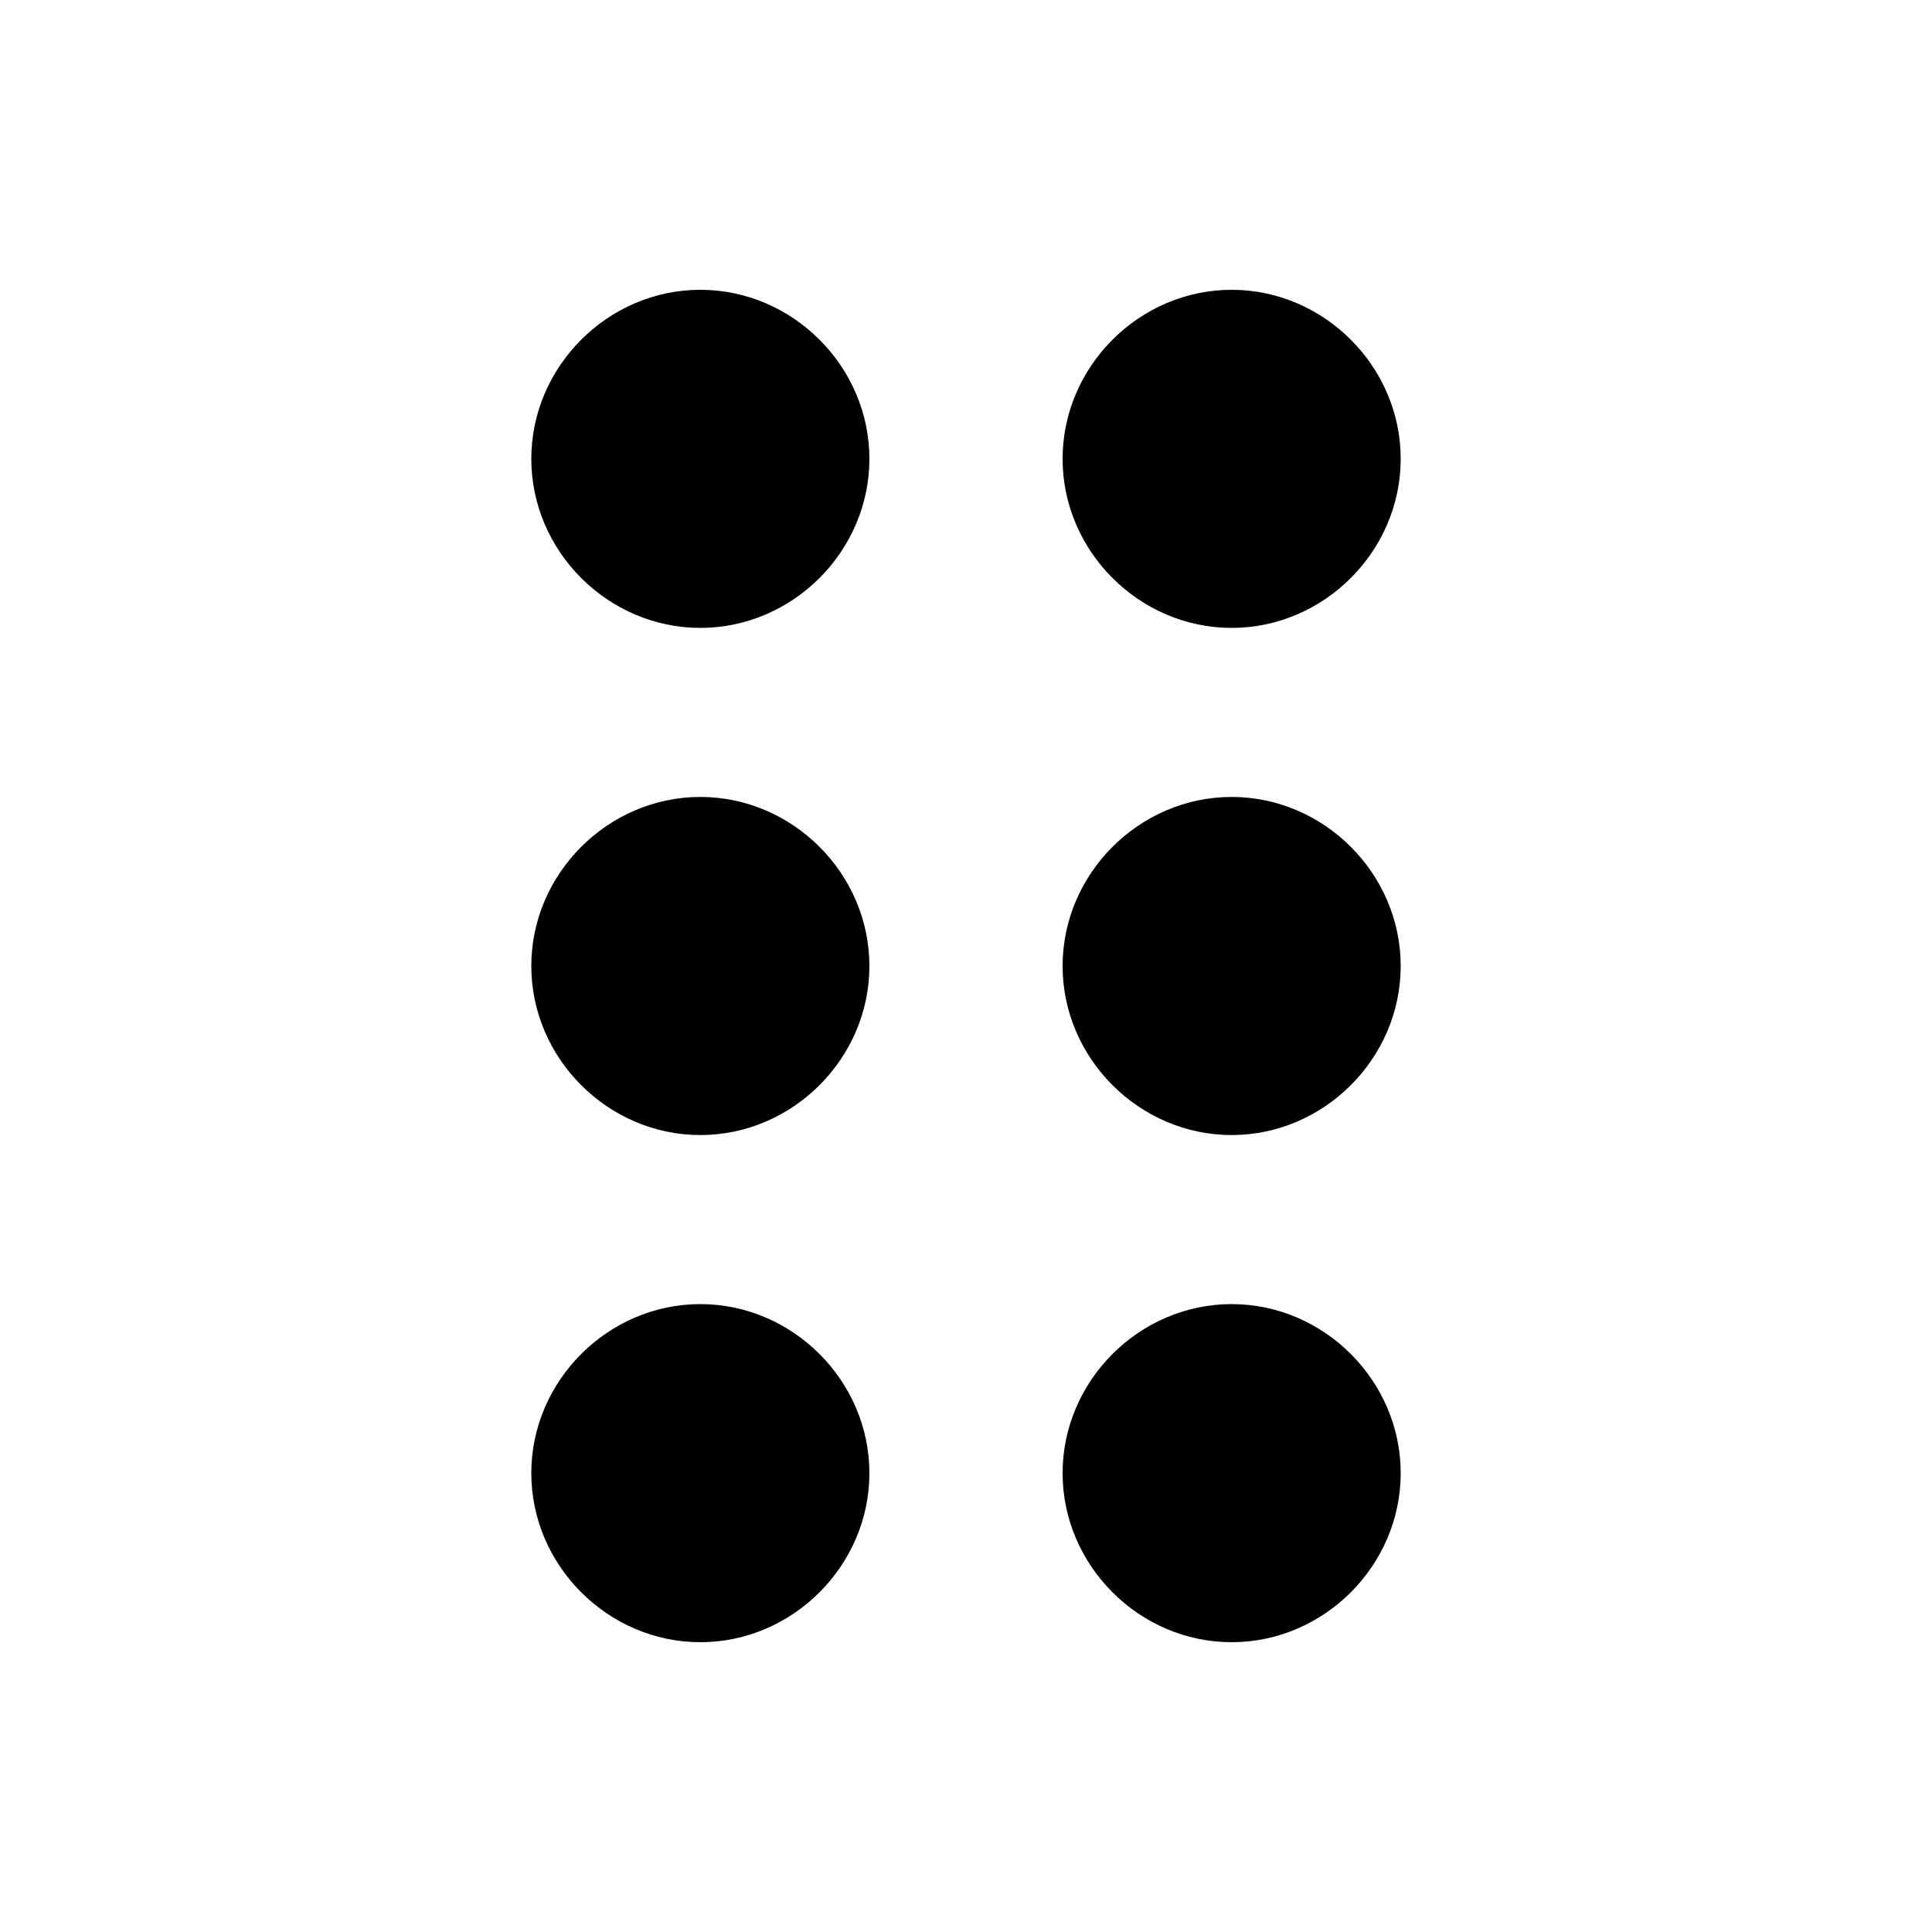
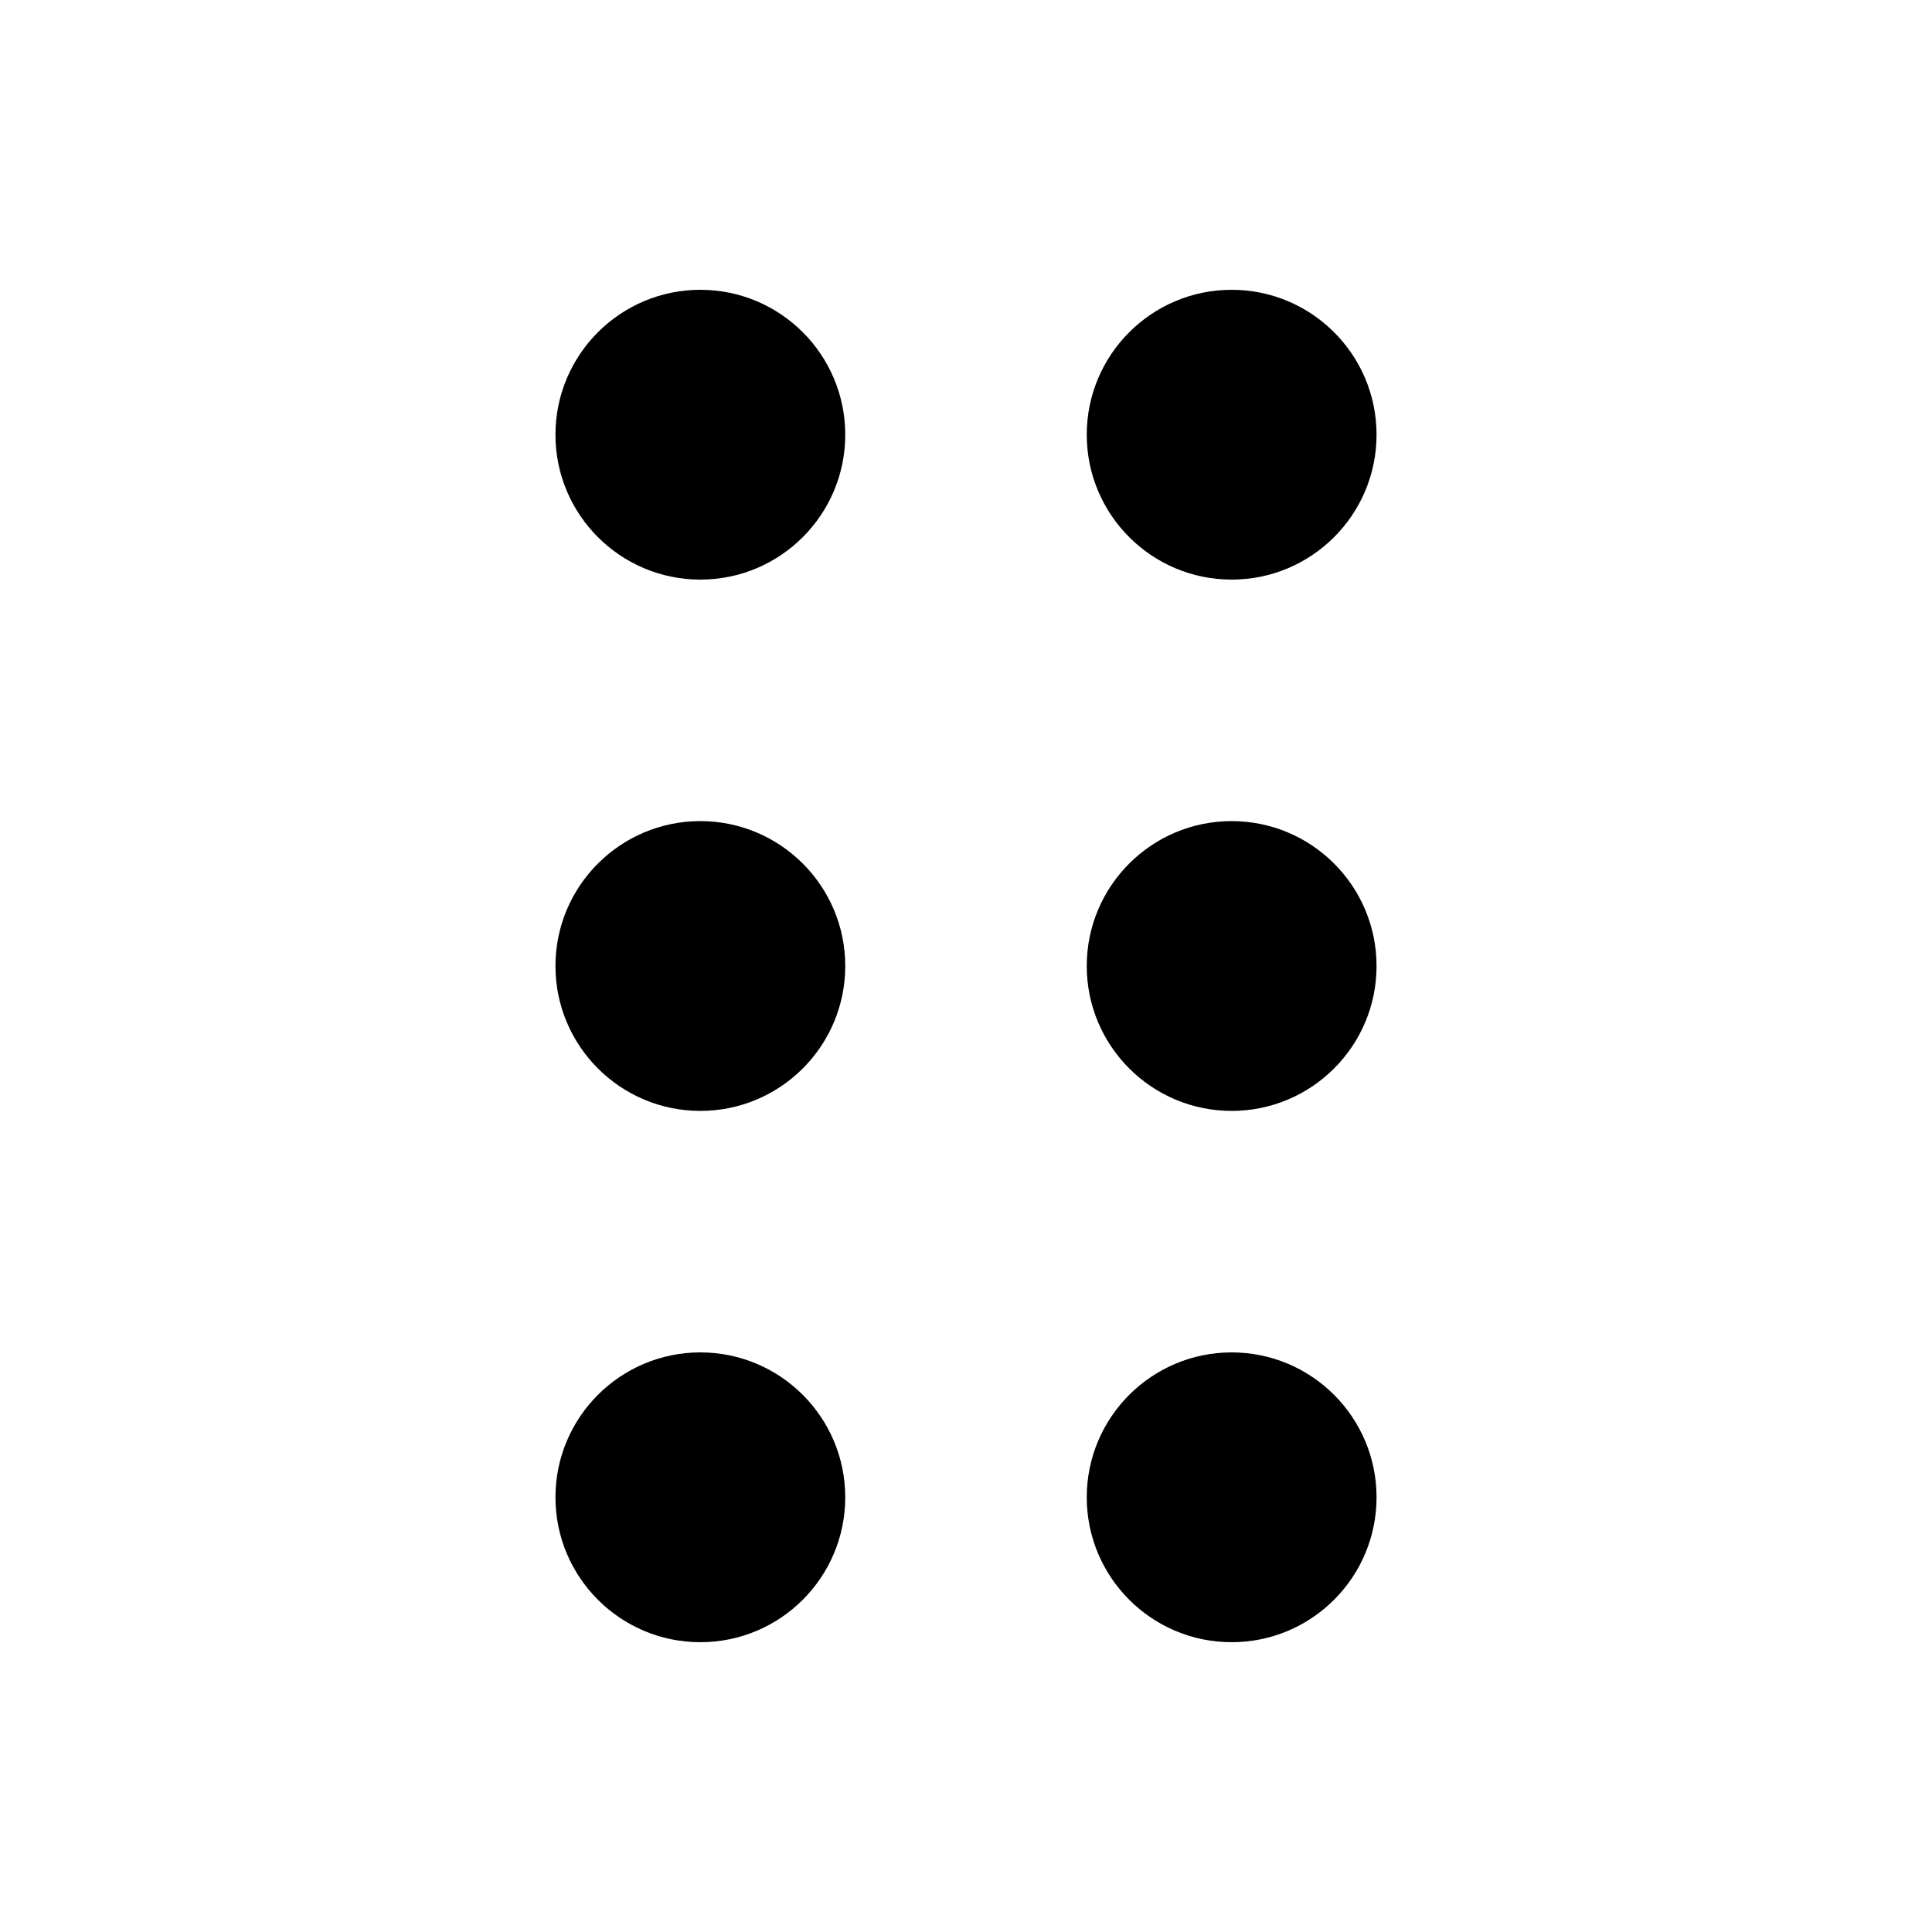
<svg xmlns="http://www.w3.org/2000/svg" viewBox="0 0 20 20" fill="currentColor" version="1.1" id="svg1" width="20" height="20">
  <defs id="defs1" />
-   <path id="path1" style="fill:#000000" d="M 7.25,3 C 6.294,3 5.5,3.794 5.5,4.75 c 0,0.956 0.794,1.75 1.75,1.75 0.956,0 1.75,-0.794 1.75,-1.75 C 9,3.794 8.206,3 7.25,3 Z m 5.5,0 C 11.794,3 11,3.794 11,4.75 c 0,0.956 0.794,1.75 1.75,1.75 0.956,0 1.75,-0.794 1.75,-1.75 C 14.5,3.794 13.706,3 12.75,3 Z m -5.5,5.25 c -0.956,0 -1.75,0.794 -1.75,1.75 0,0.956 0.794,1.75 1.75,1.75 0.956,0 1.75,-0.794 1.75,-1.75 C 9,9.044 8.206,8.25 7.25,8.25 Z m 5.5,3e-7 c -0.956,0 -1.75,0.794 -1.75,1.75 0,0.956 0.794,1.75 1.75,1.75 0.956,0 1.75,-0.794 1.75,-1.75 0,-0.956 -0.794,-1.75 -1.75,-1.75 z M 7.25,13.5 C 6.294,13.5 5.5,14.294 5.5,15.25 5.5,16.206 6.294,17 7.25,17 8.206,17 9,16.206 9,15.25 9,14.294 8.206,13.5 7.25,13.5 Z m 5.5,0 c -0.956,0 -1.75,0.794 -1.75,1.75 0,0.956 0.794,1.75 1.75,1.75 0.956,0 1.75,-0.794 1.75,-1.75 0,-0.956 -0.794,-1.75 -1.75,-1.75 z" />
+   <path id="path1" d="m 8.75,15.5 c 0,-0.828 -0.672,-1.5 -1.5,-1.5 -0.828,0 -1.5,0.672 -1.5,1.5 0,0.828 0.672,1.5 1.5,1.5 0.828,0 1.5,-0.672 1.5,-1.5 z m -1.5,-7 c 0.828,0 1.5,0.672 1.5,1.5 0,0.828 -0.672,1.5 -1.5,1.5 -0.828,0 -1.5,-0.672 -1.5,-1.5 0,-0.828 0.672,-1.5 1.5,-1.5 z M 7.25,3 C 8.078,3 8.75,3.672 8.75,4.5 8.75,5.328 8.078,6 7.25,6 6.422,6 5.75,5.328 5.75,4.5 5.75,3.672 6.422,3 7.25,3 Z m 7,12.5 c 0,-0.828 -0.672,-1.5 -1.5,-1.5 -0.828,0 -1.5,0.672 -1.5,1.5 0,0.828 0.672,1.5 1.5,1.5 0.828,0 1.5,-0.672 1.5,-1.5 z m -1.5,-7 c 0.828,0 1.5,0.672 1.5,1.5 0,0.828 -0.672,1.5 -1.5,1.5 -0.828,0 -1.5,-0.672 -1.5,-1.5 0,-0.828 0.672,-1.5 1.5,-1.5 z m 0,-5.5 c 0.828,0 1.5,0.672 1.5,1.5 0,0.828 -0.672,1.5 -1.5,1.5 -0.828,0 -1.5,-0.672 -1.5,-1.5 0,-0.828 0.672,-1.5 1.5,-1.5 z" style="fill:#000000" />
</svg>
